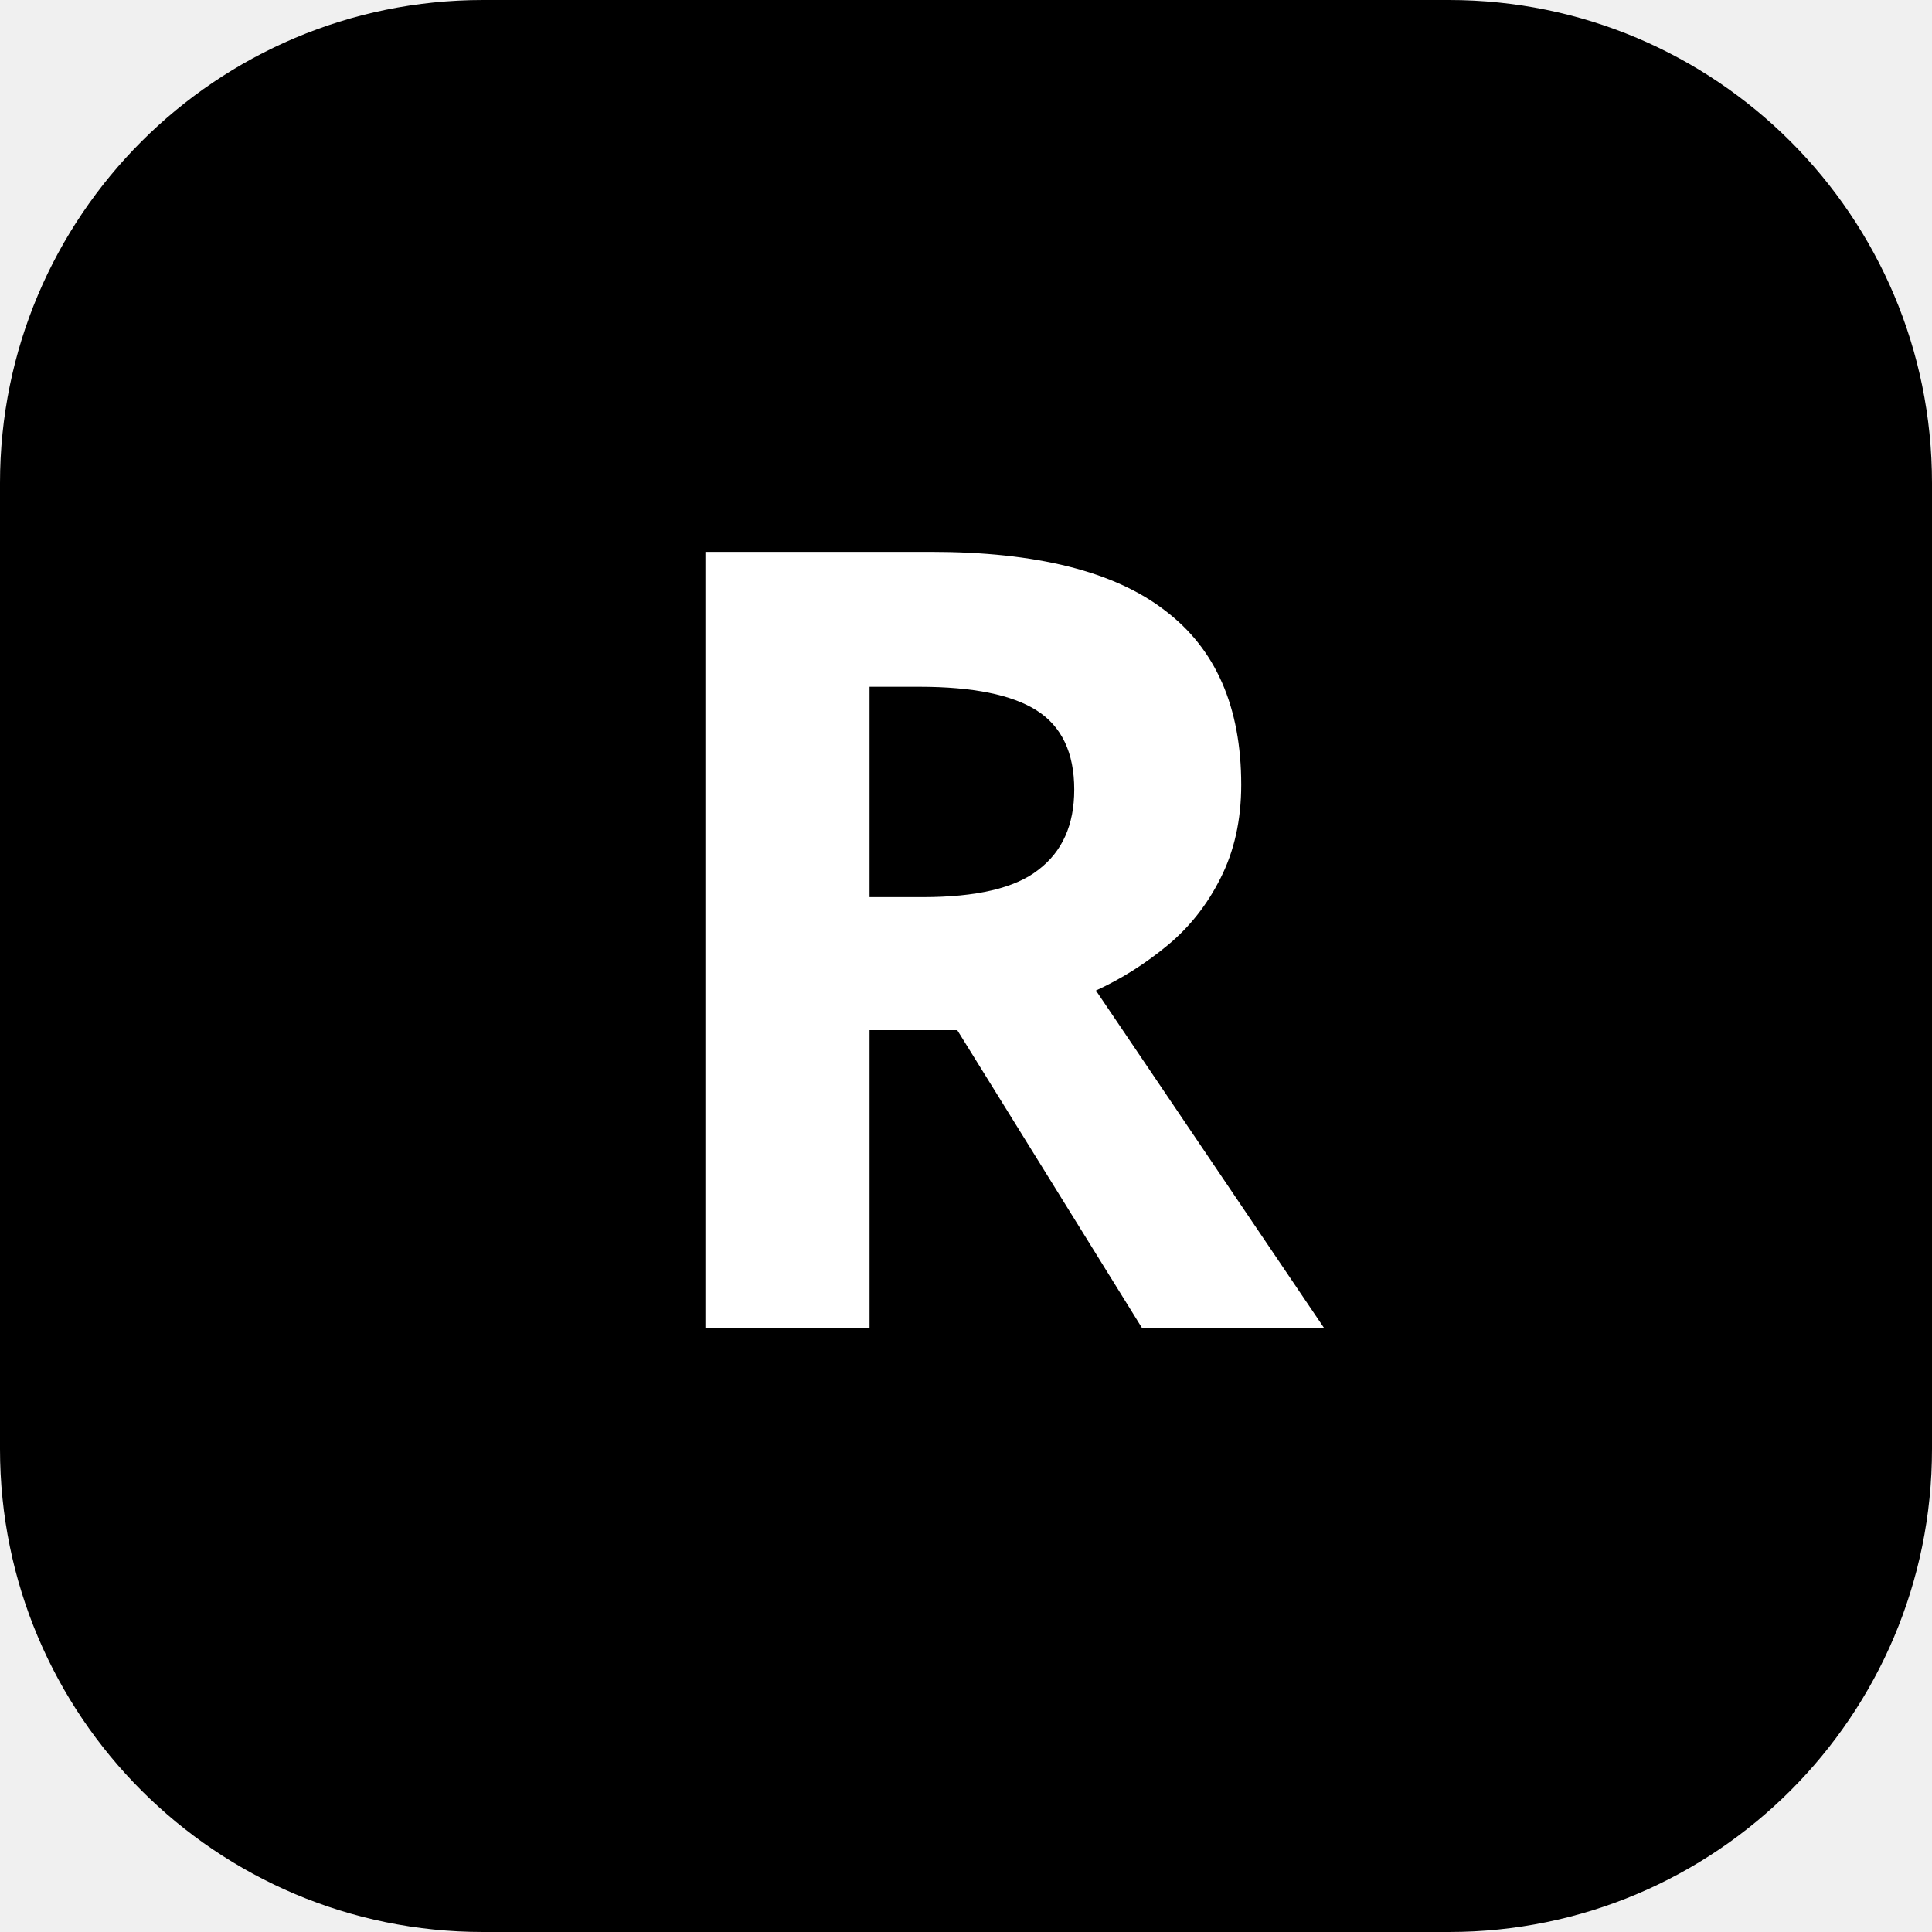
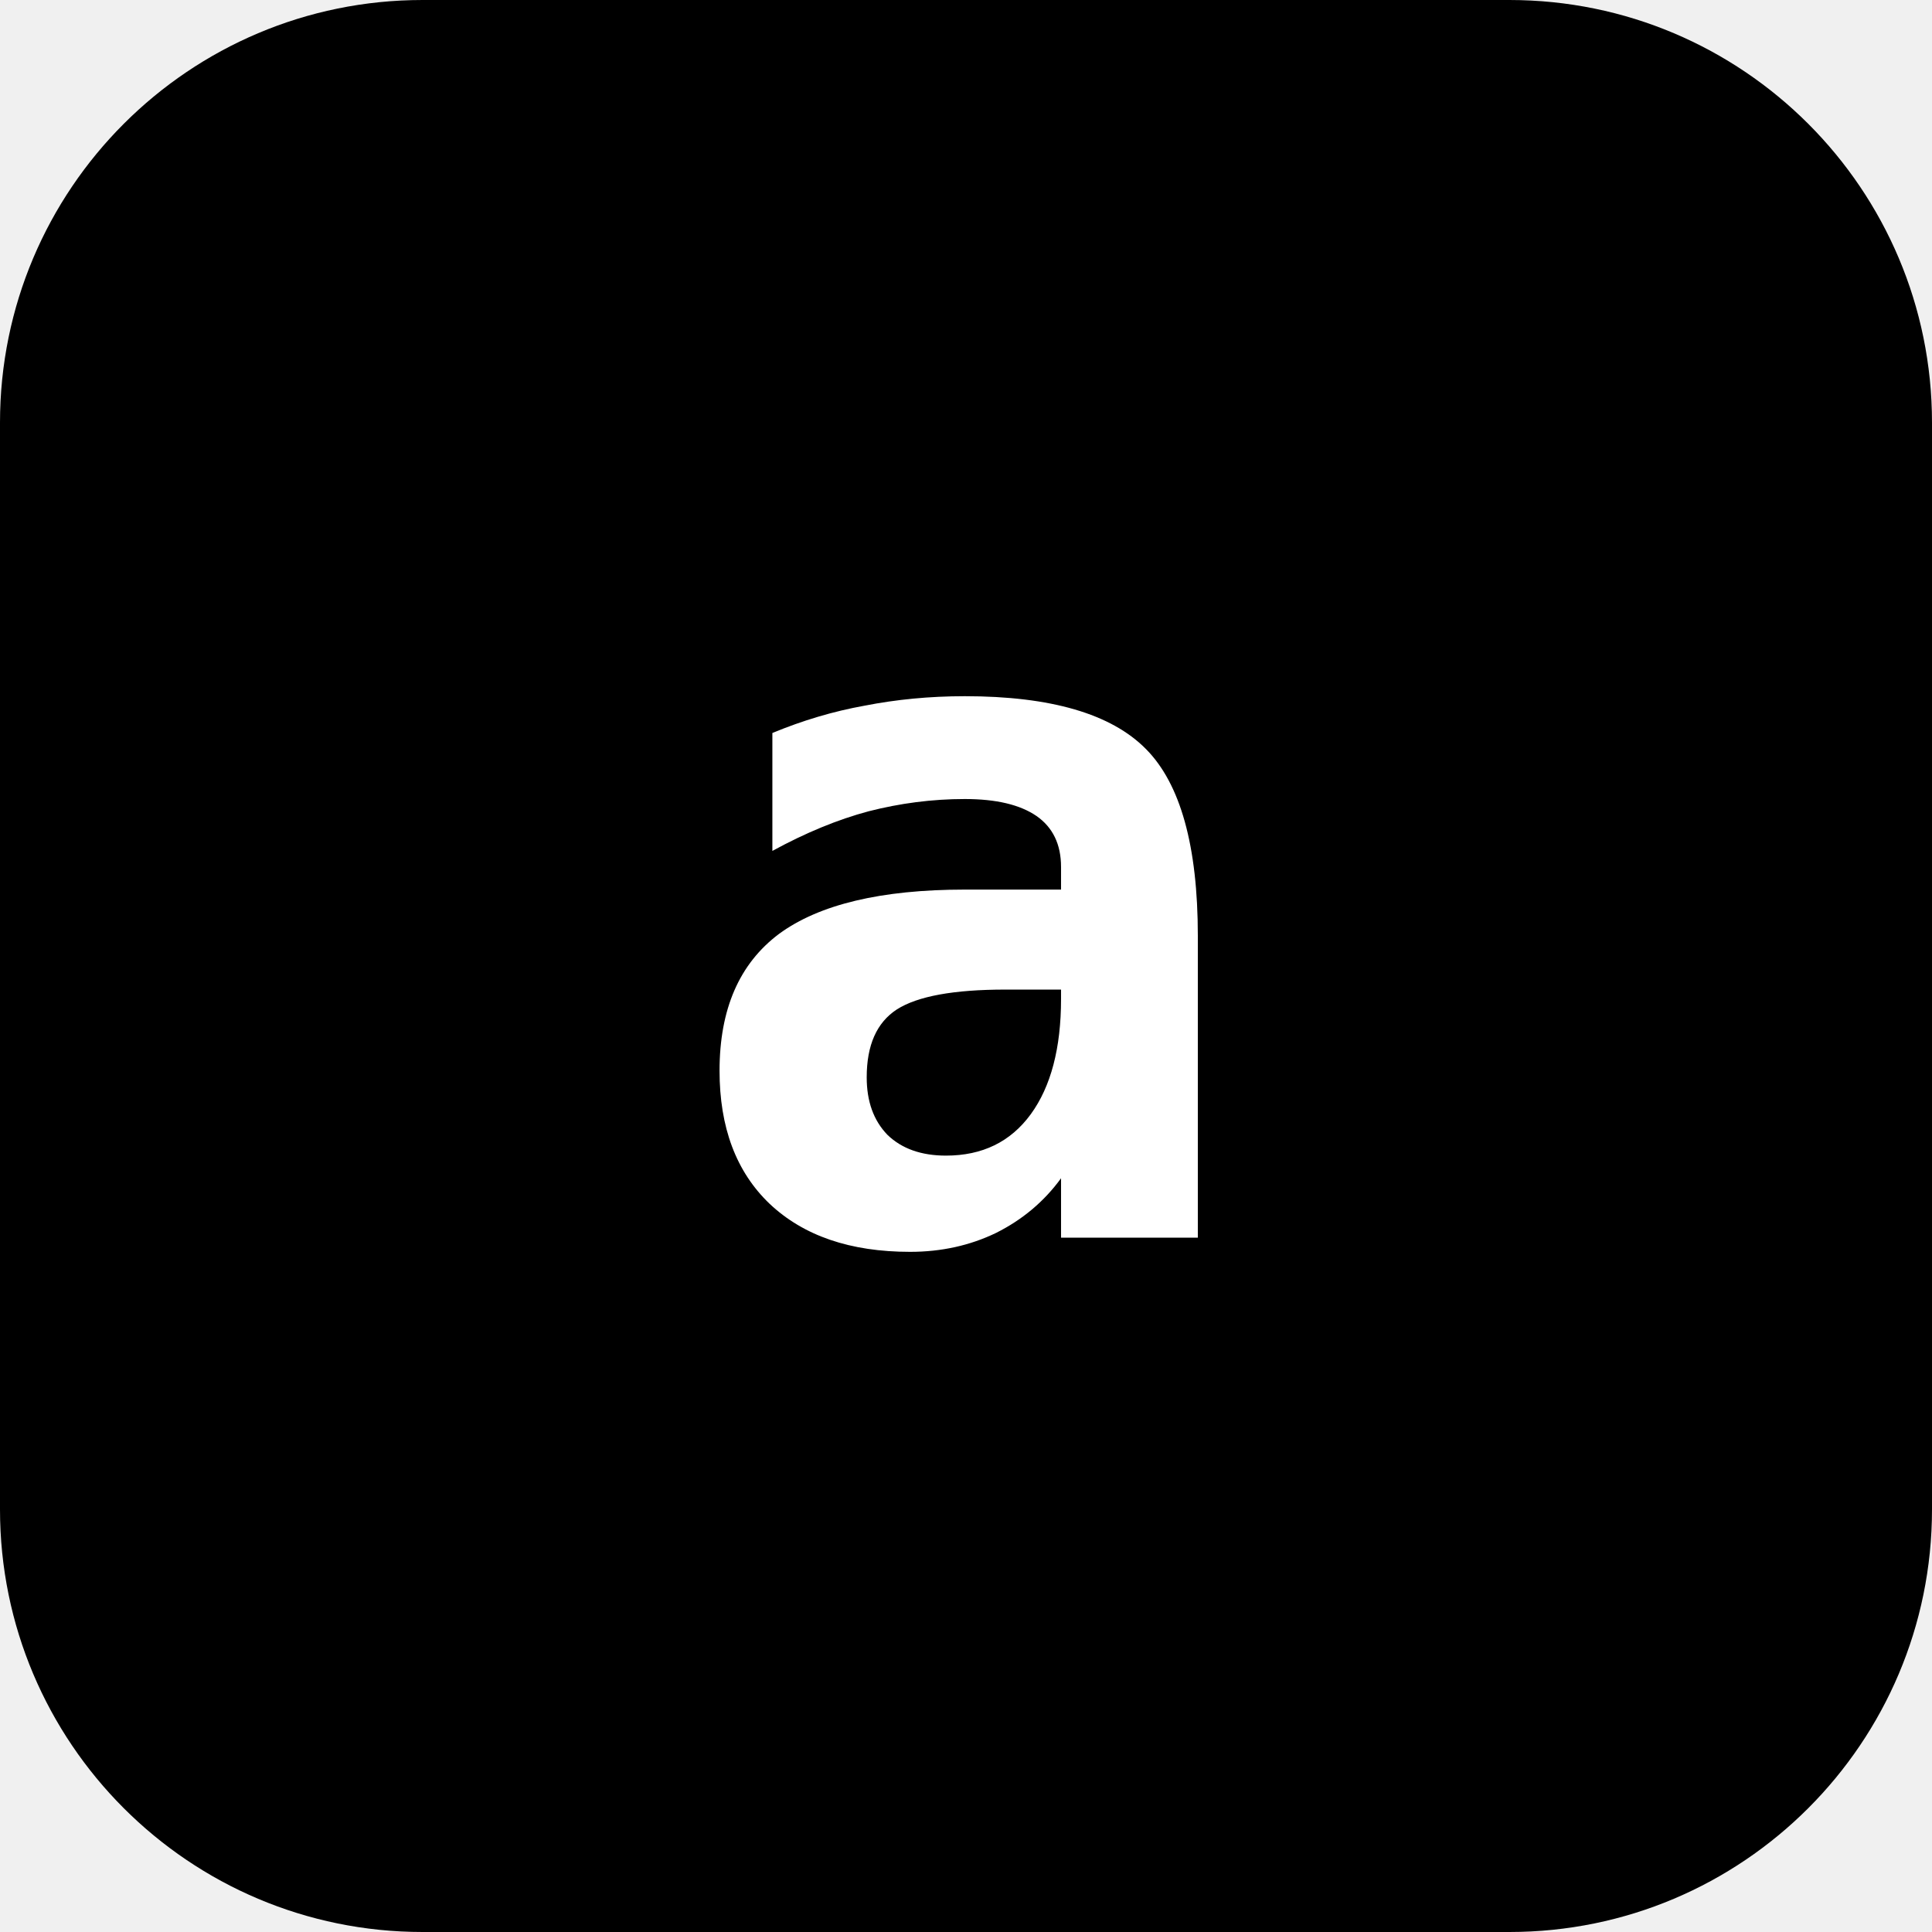
<svg xmlns="http://www.w3.org/2000/svg" viewBox="0 0 32 32">
-   <rect width="32" height="32" rx="8" fill="oklch(0.55 0.19 264)" />
-   <text x="16" y="22" font-family="'Plus Jakarta Sans', system-ui, sans-serif" font-size="18" font-weight="800" fill="#fff" text-anchor="middle">R</text>
+   <rect width="32" height="32" rx="7" fill="oklch(0.22 0.012 264)" />
+   <g fill="none" stroke="oklch(0.79 0.14 72)" stroke-width="2">
+     <path d="M11 8.5H8.5v15H11" />
+     <path d="M21 8.5h2.5v15H21" />
+   </g>
+   <text x="16" y="20.5" font-family="ui-monospace, SFMono-Regular, Menlo, Consolas, monospace" font-size="16" font-weight="600" fill="#fff" text-anchor="middle">a</text>
</svg>
